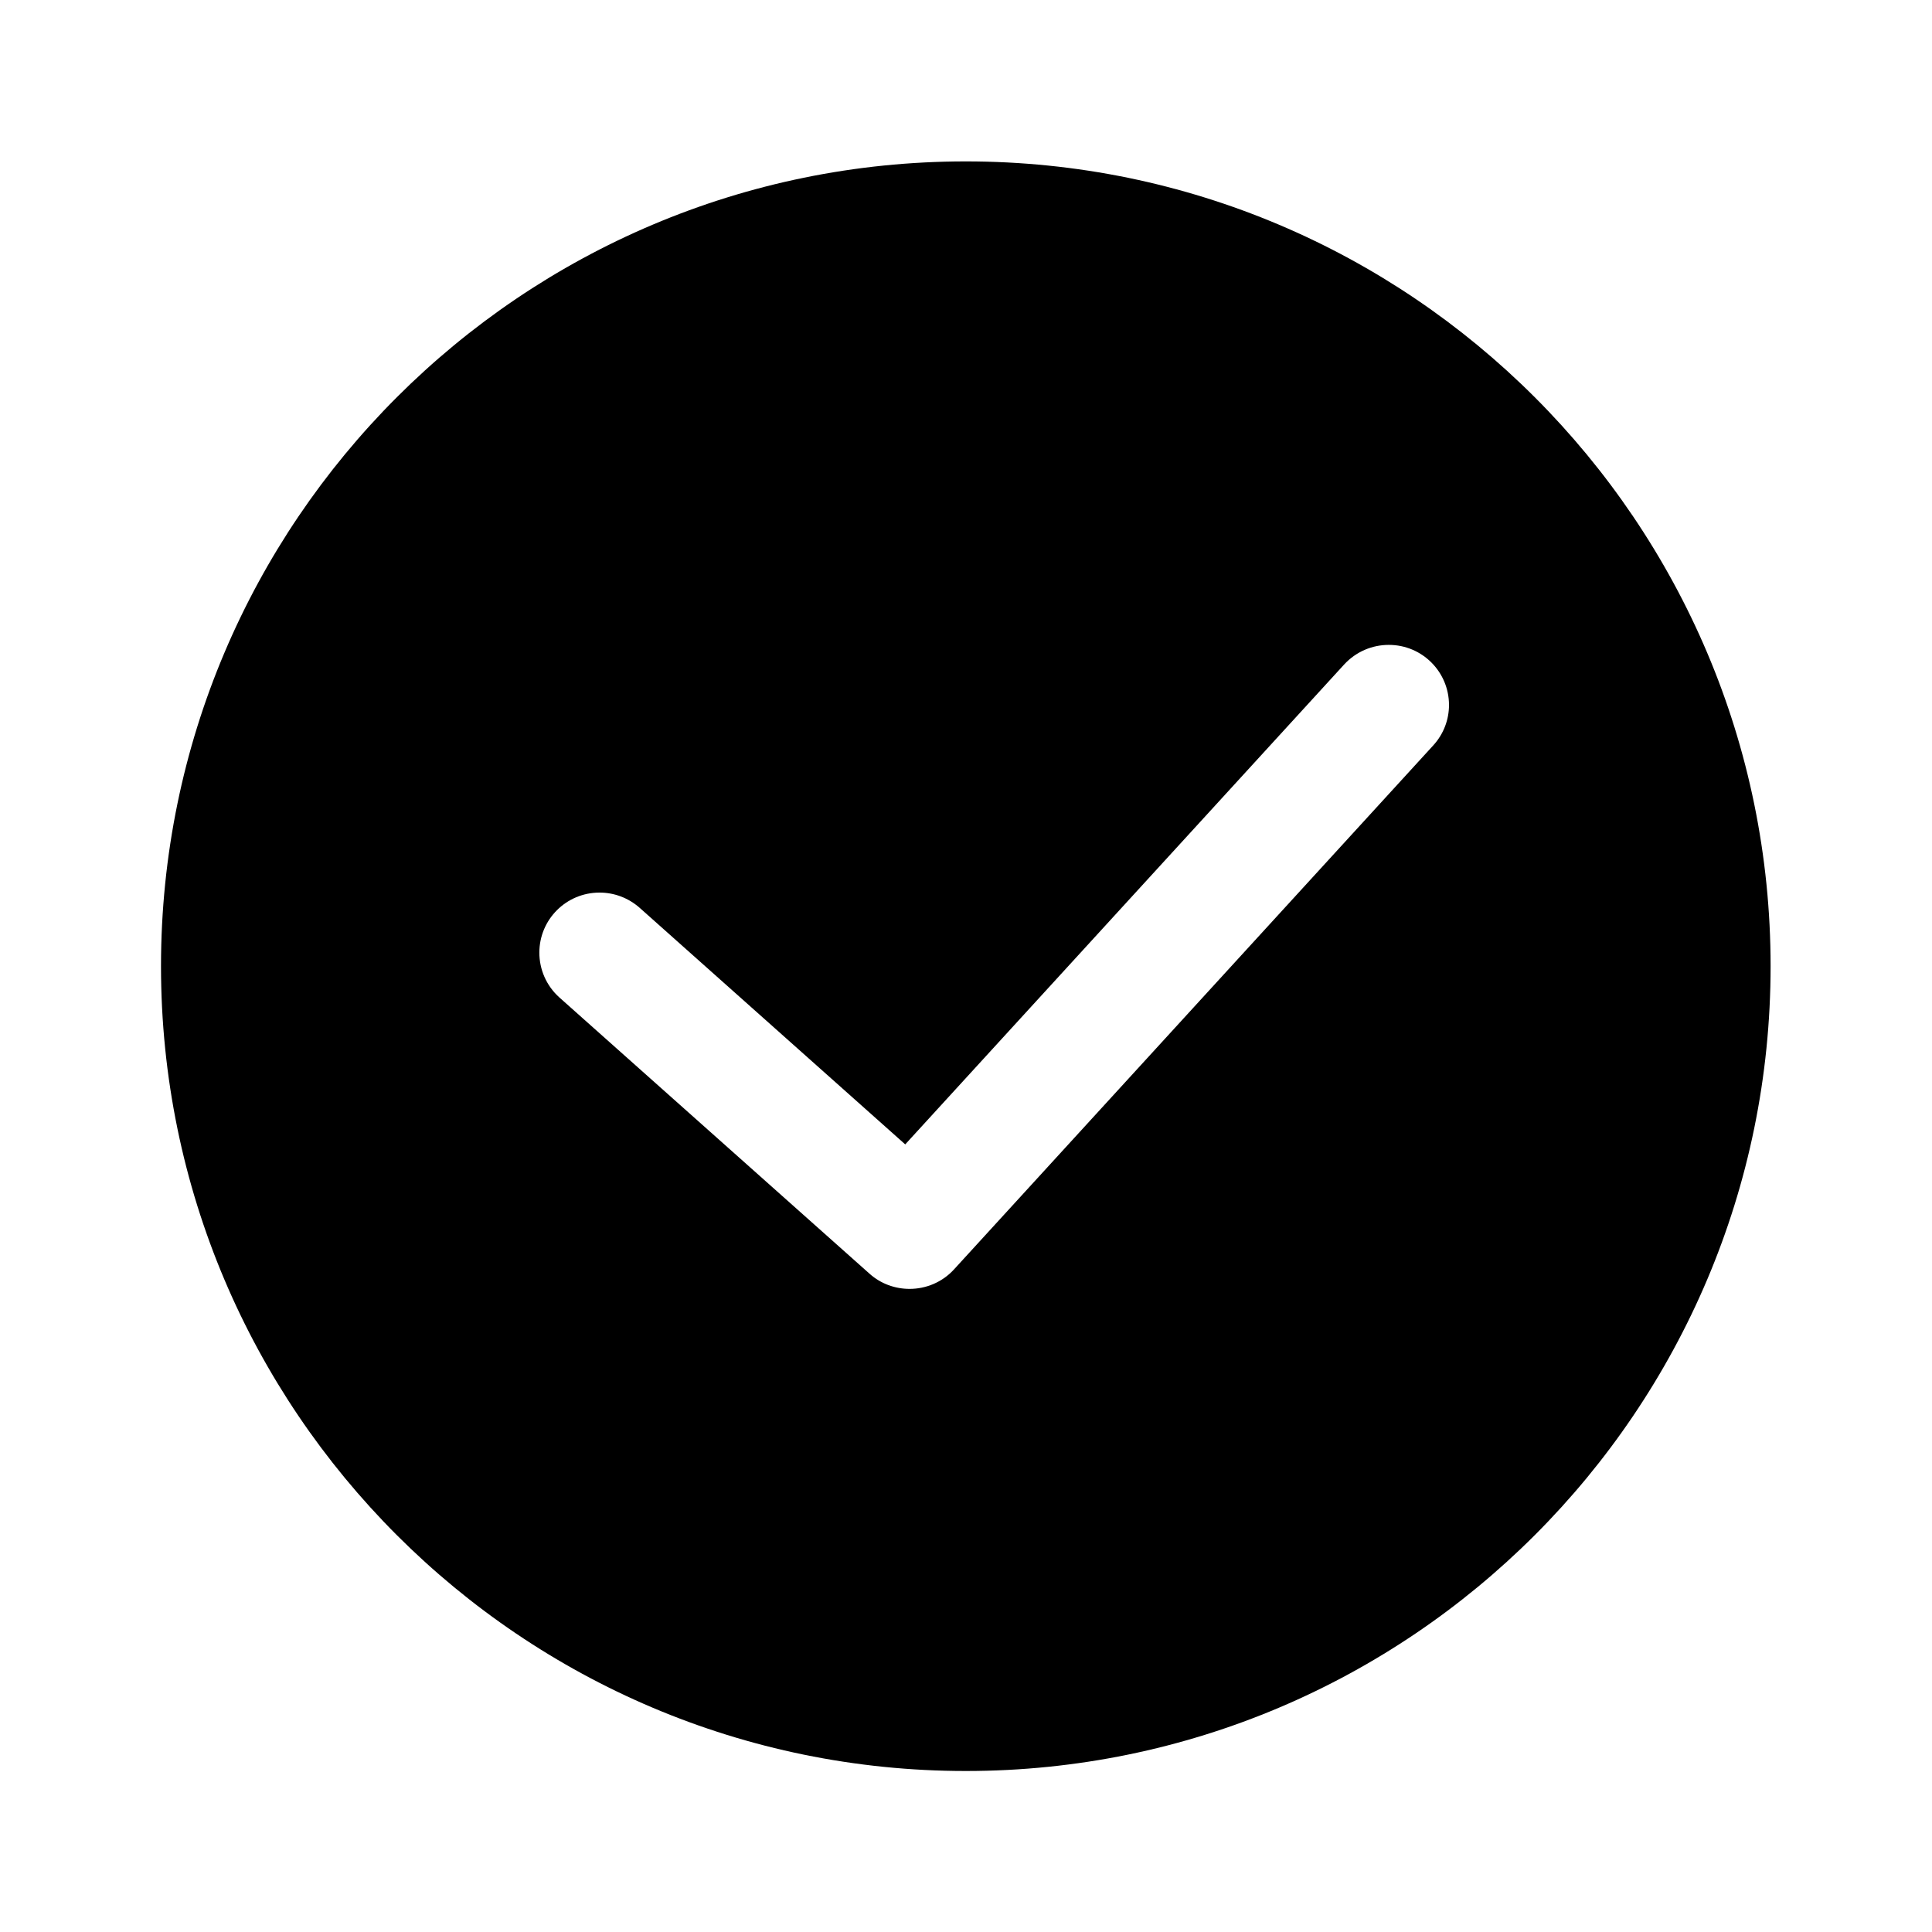
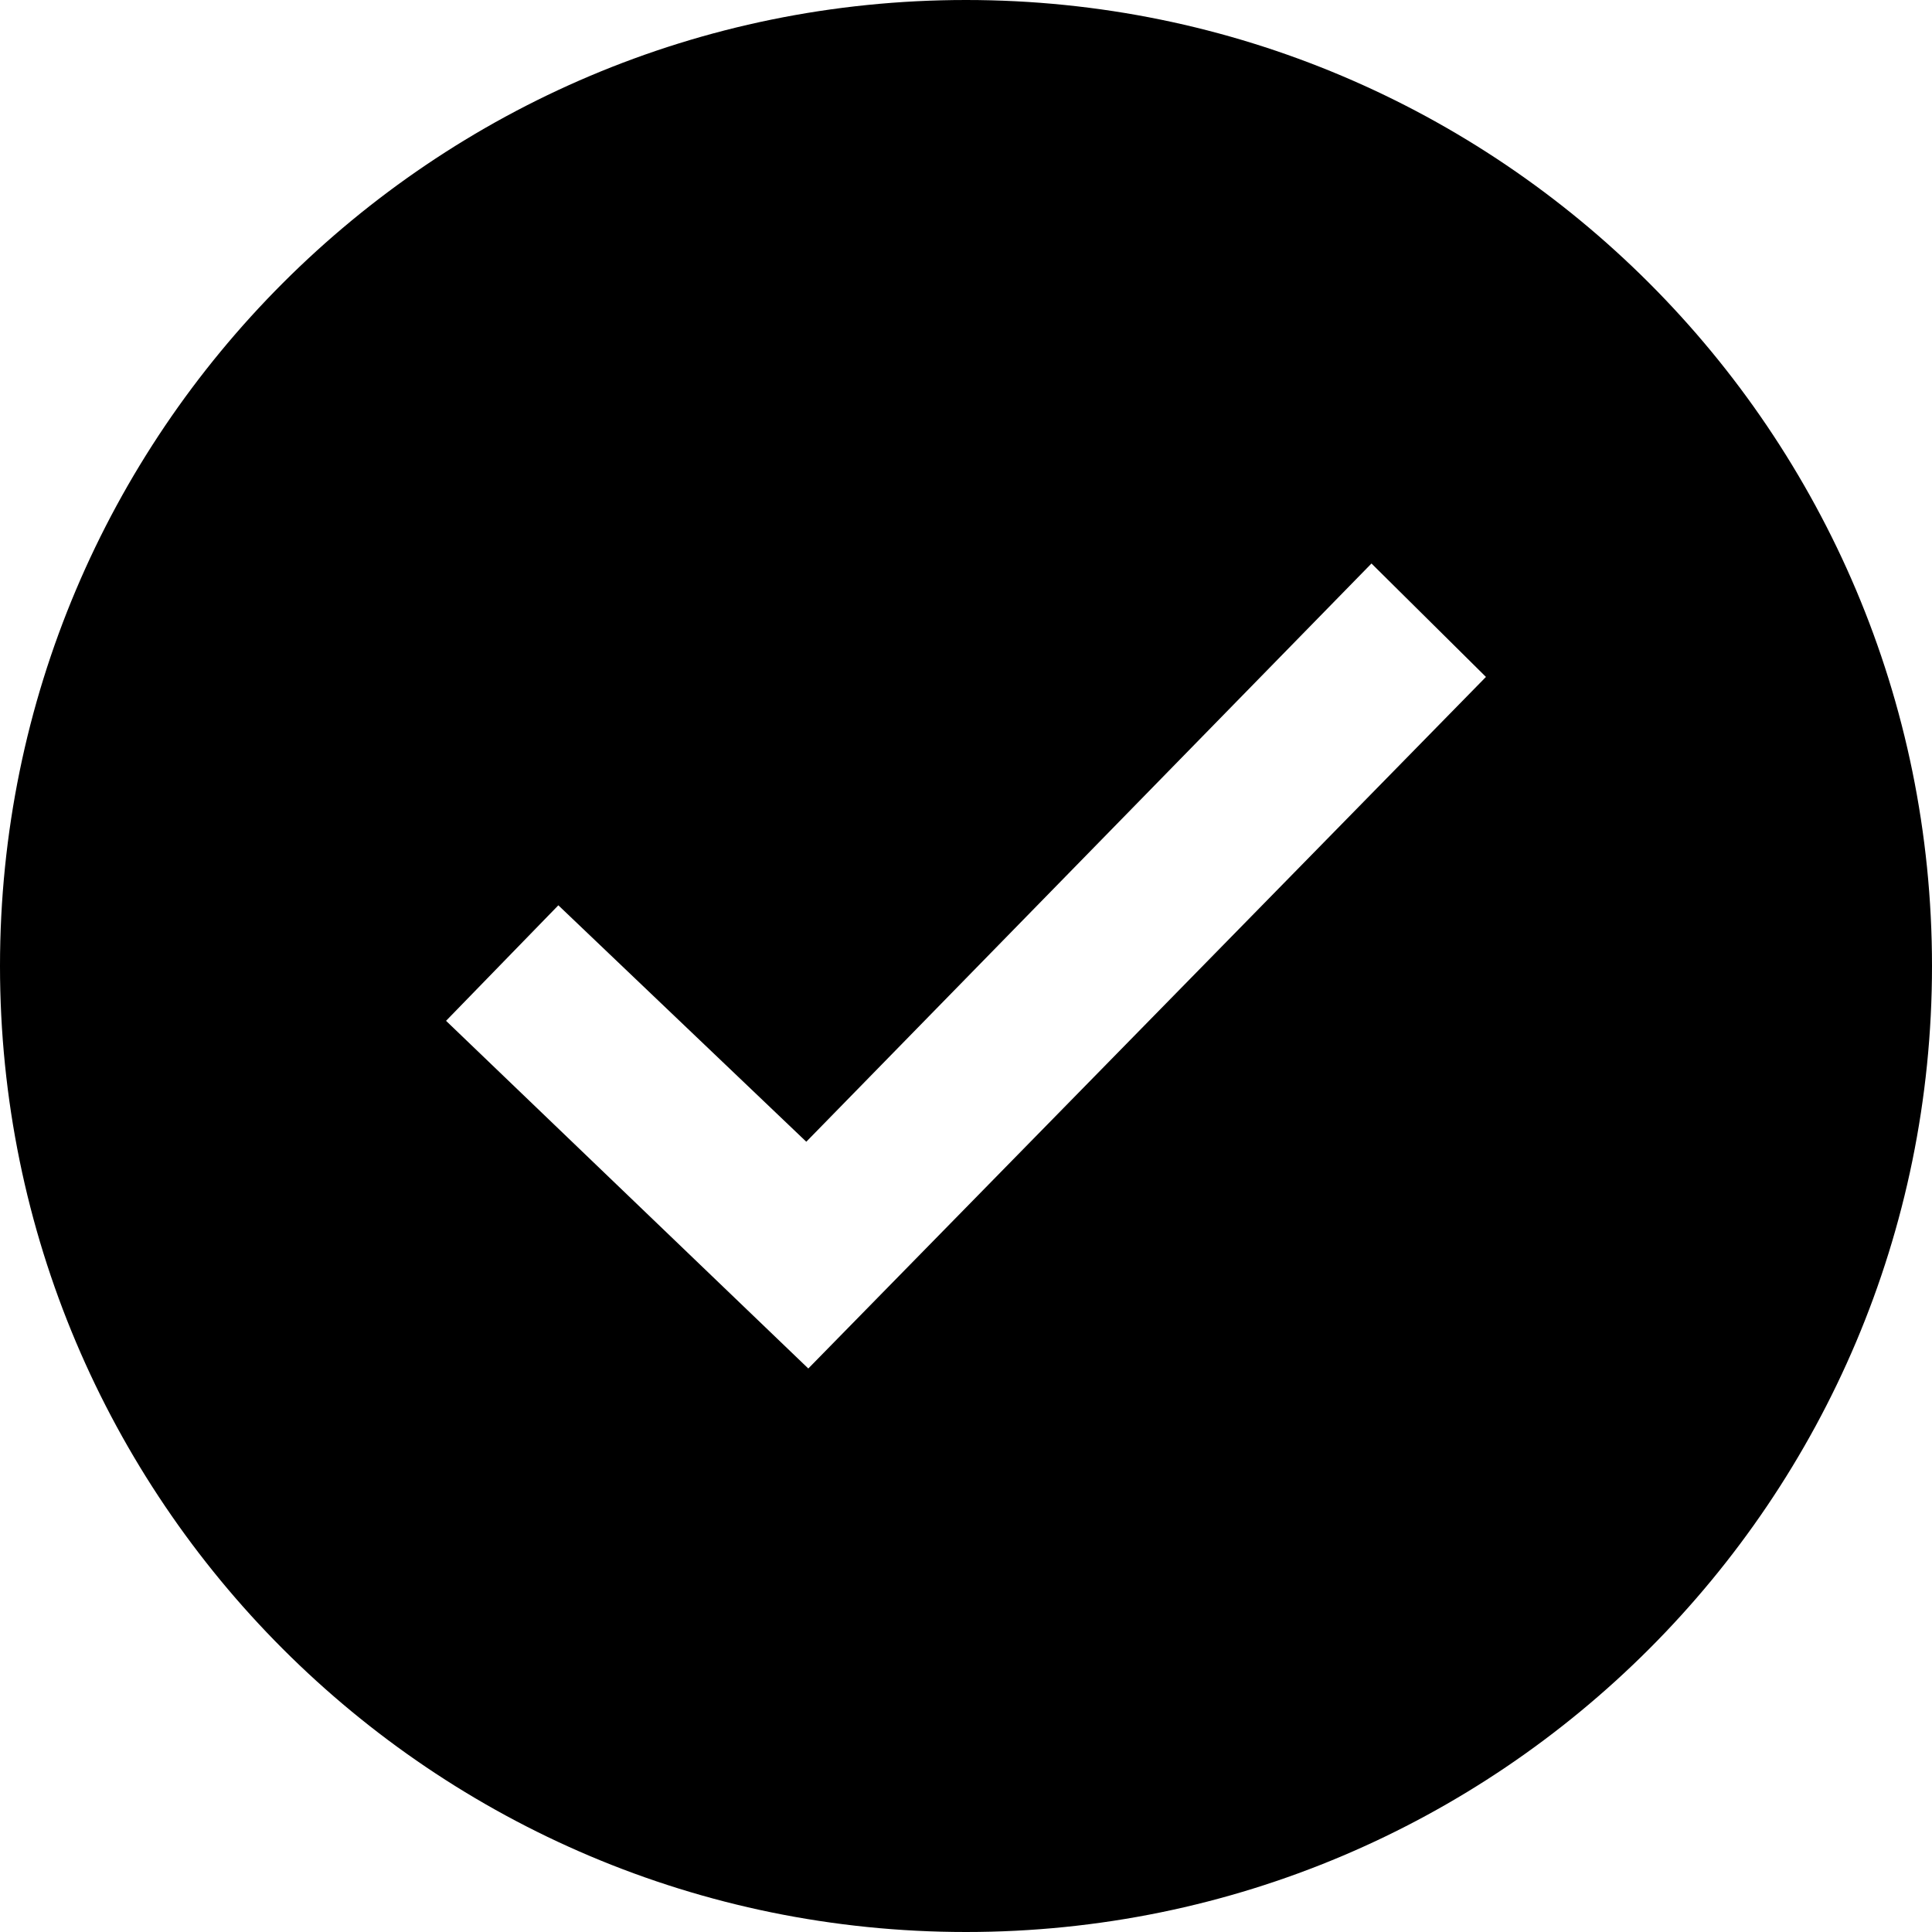
- <svg xmlns="http://www.w3.org/2000/svg" clip-rule="evenodd" fill-rule="evenodd" stroke-linejoin="round" stroke-miterlimit="2" viewBox="0 0 24 24" width="24" height="24">
-   <path d="m11.998 2.005c5.517 0 9.997 4.48 9.997 9.997 0 5.518-4.48 9.998-9.997 9.998-5.518 0-9.998-4.48-9.998-9.998 0-5.517 4.48-9.997 9.998-9.997zm-5.049 10.386 3.851 3.43c.142.128.321.19.499.19.202 0 .405-.081.552-.242l5.953-6.509c.131-.143.196-.323.196-.502 0-.41-.331-.747-.748-.747-.204 0-.405.082-.554.243l-5.453 5.962-3.298-2.938c-.144-.127-.321-.19-.499-.19-.415 0-.748.335-.748.746 0 .205.084.409.249.557z" fill-rule="nonzero" />
+ <svg xmlns="http://www.w3.org/2000/svg" width="24" height="24" viewBox="0 0 24 24">
+   <path d="M12 0c-6.627 0-12 5.373-12 12s5.373 12 12 12 12-5.373 12-12-5.373-12-12-12zm-1.959 17l-4.5-4.319 1.395-1.435 3.08 2.937 7.021-7.183 1.422 1.409-8.418 8.591z" />
</svg>
